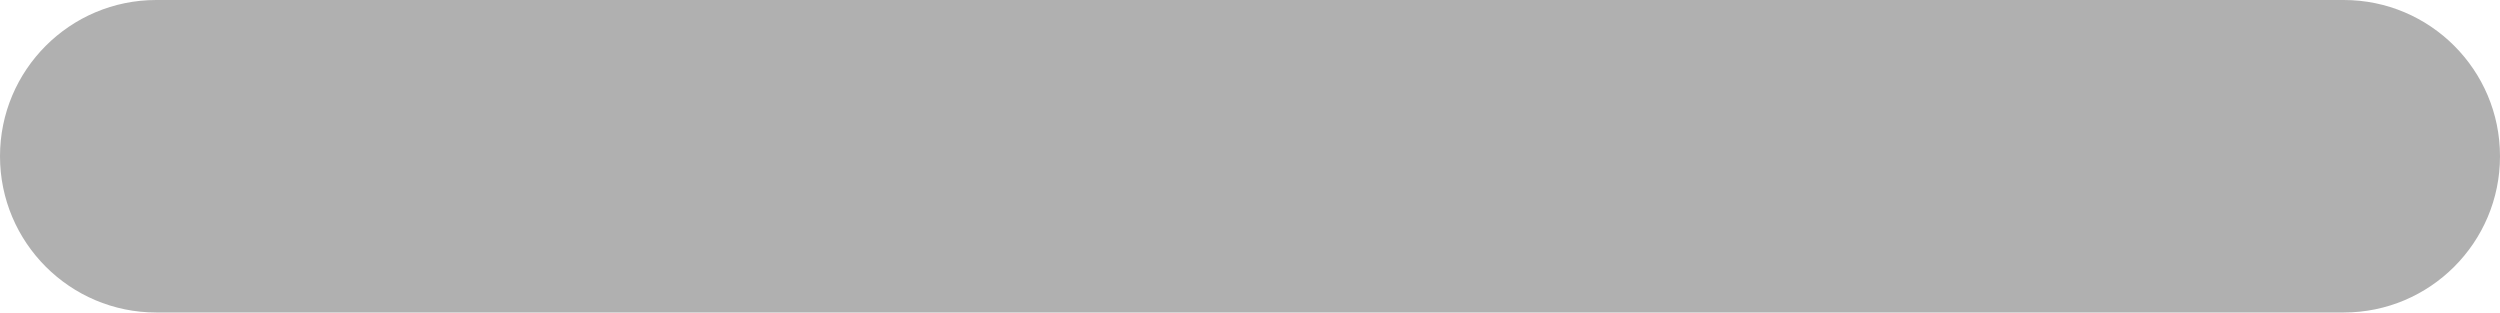
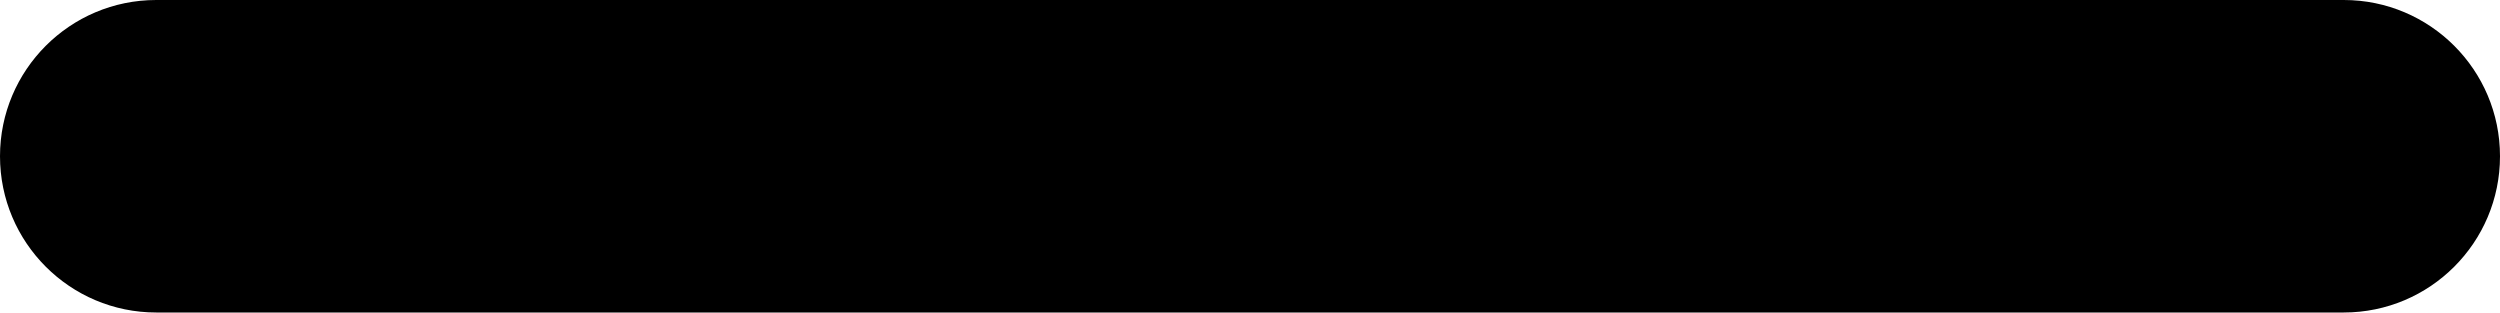
<svg xmlns="http://www.w3.org/2000/svg" width="16" height="2" viewBox="0 0 16 2" fill="none">
-   <path d="M1 2H15C15.552 2 16 1.552 16 1C16 0.448 15.552 0 15 0H1C0.448 0 0 0.448 0 1C0 1.552 0.448 2 1 2Z" fill="#B0B0B0" />
+   <path d="M1 2H15C15.552 2 16 1.552 16 1C16 0.448 15.552 0 15 0H1C0.448 0 0 0.448 0 1C0 1.552 0.448 2 1 2Z" fill="currentColor" />
</svg>
